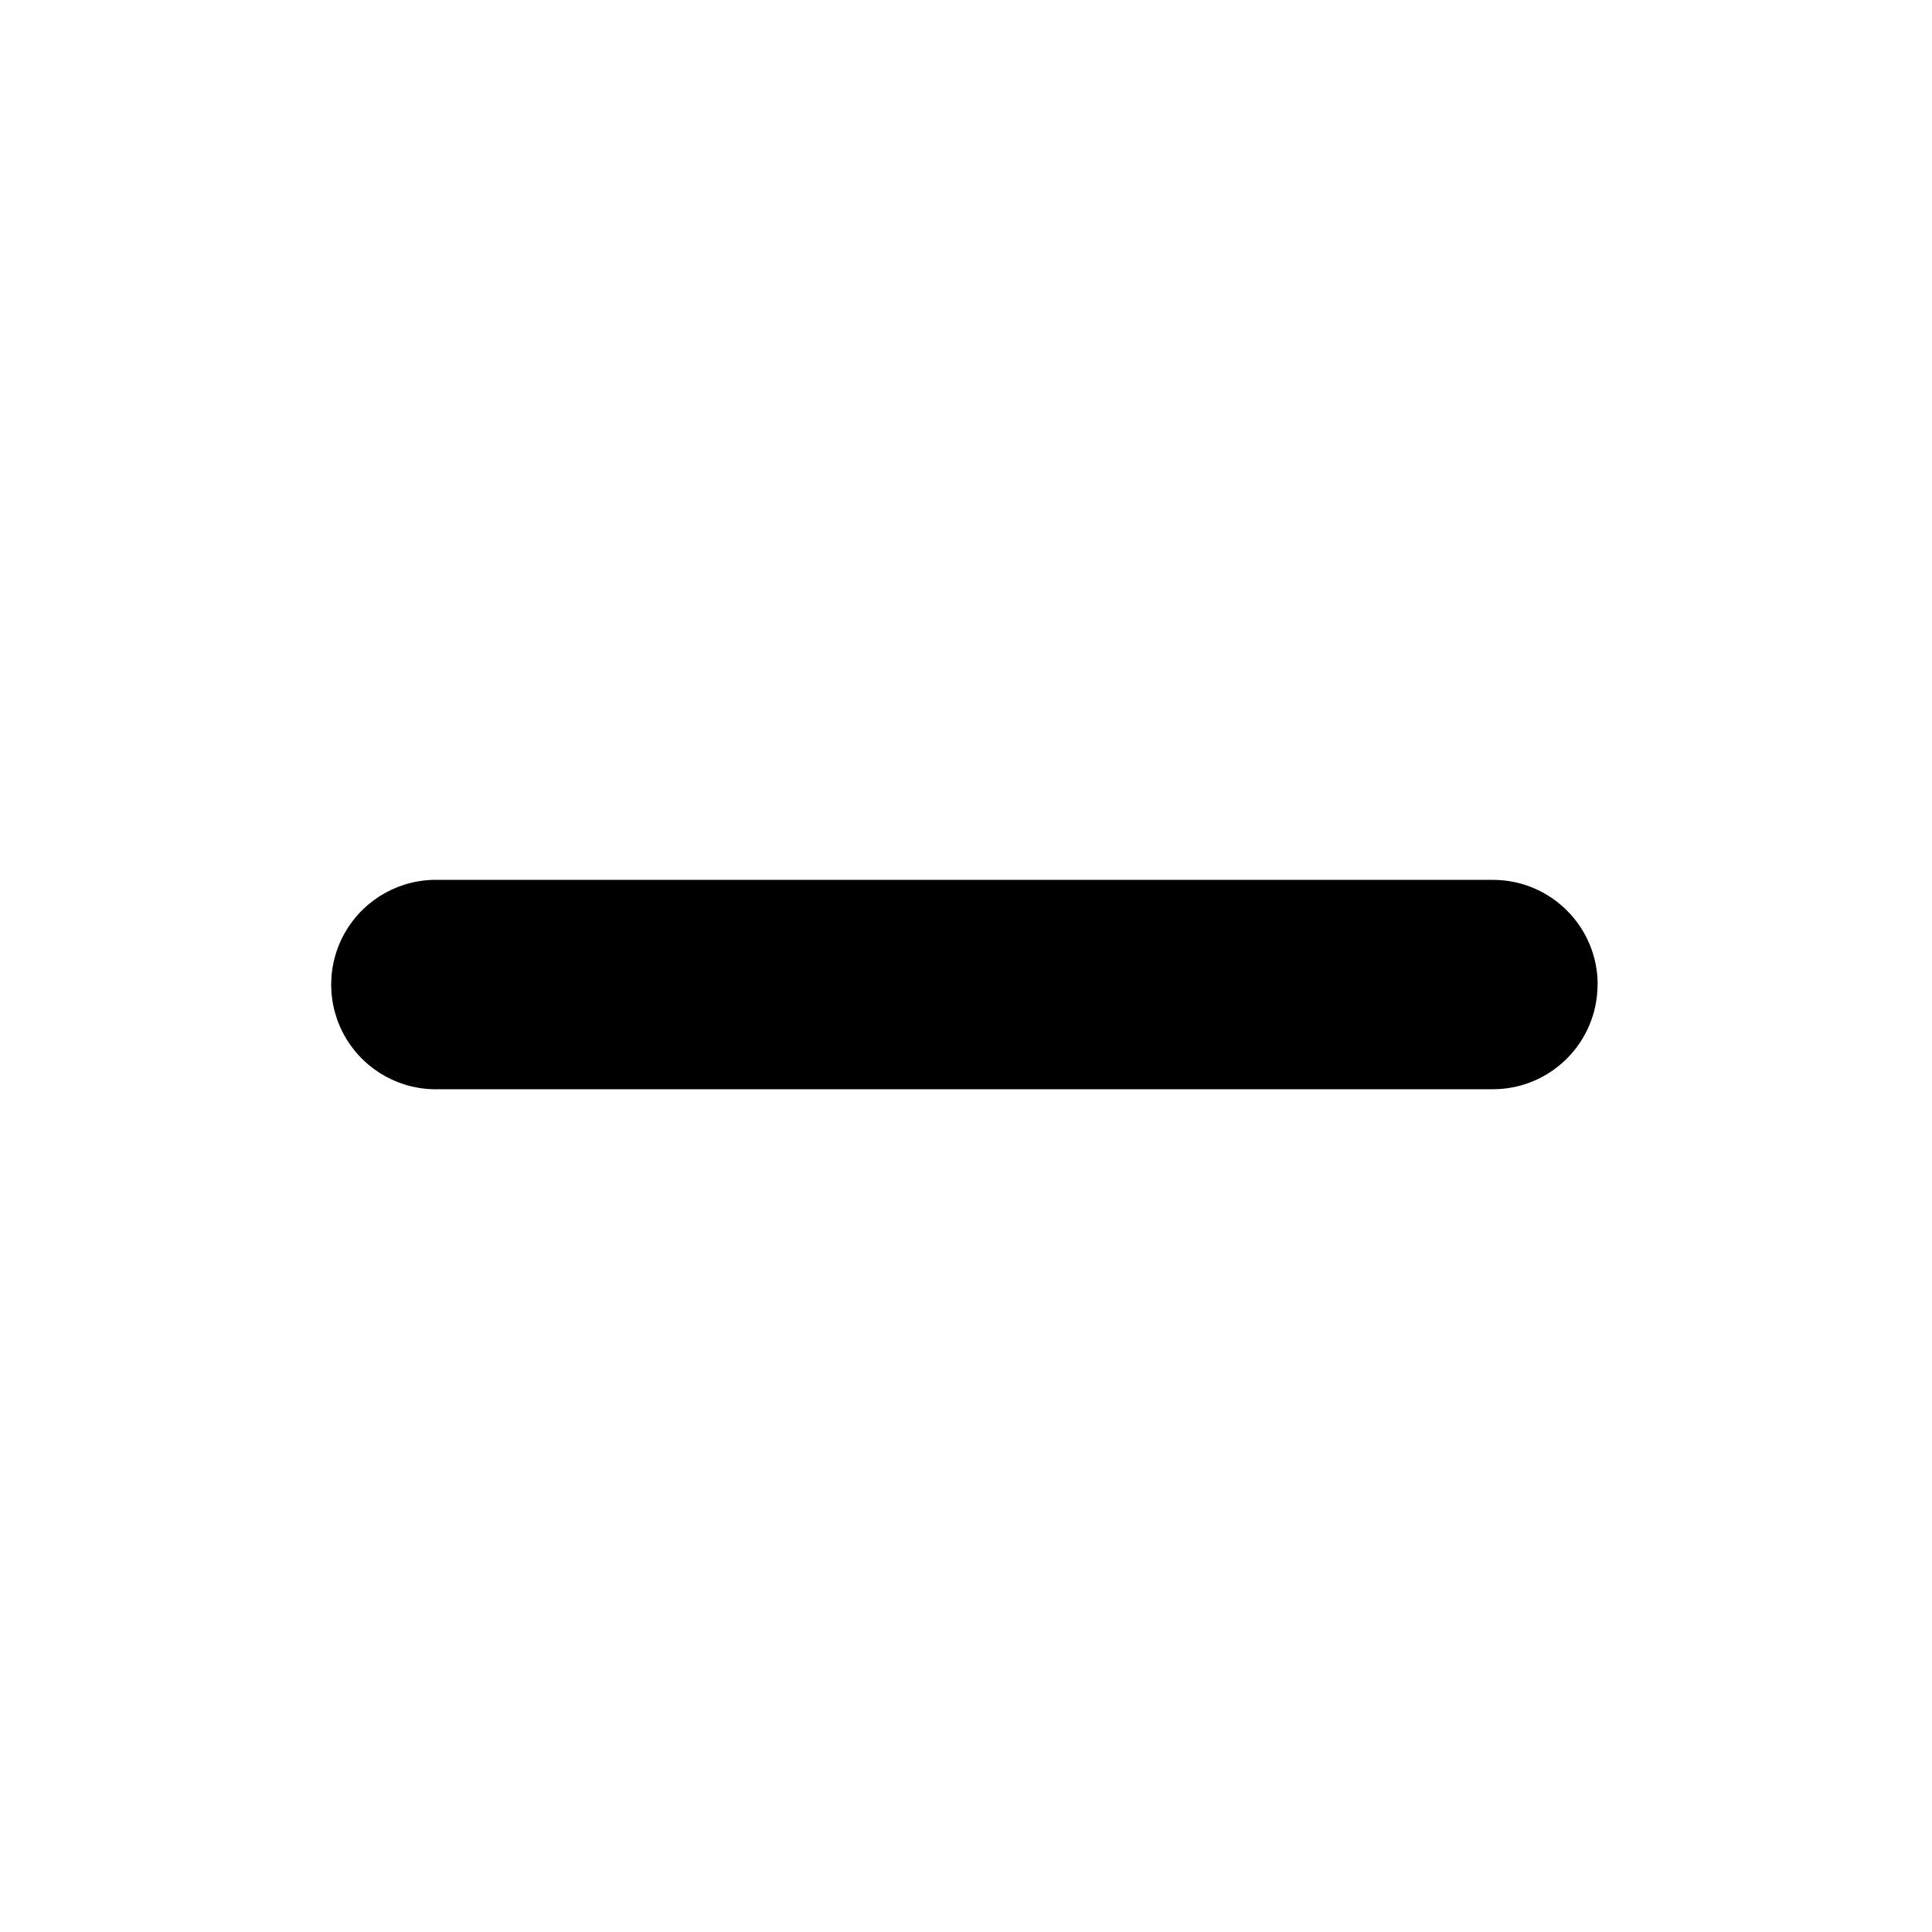
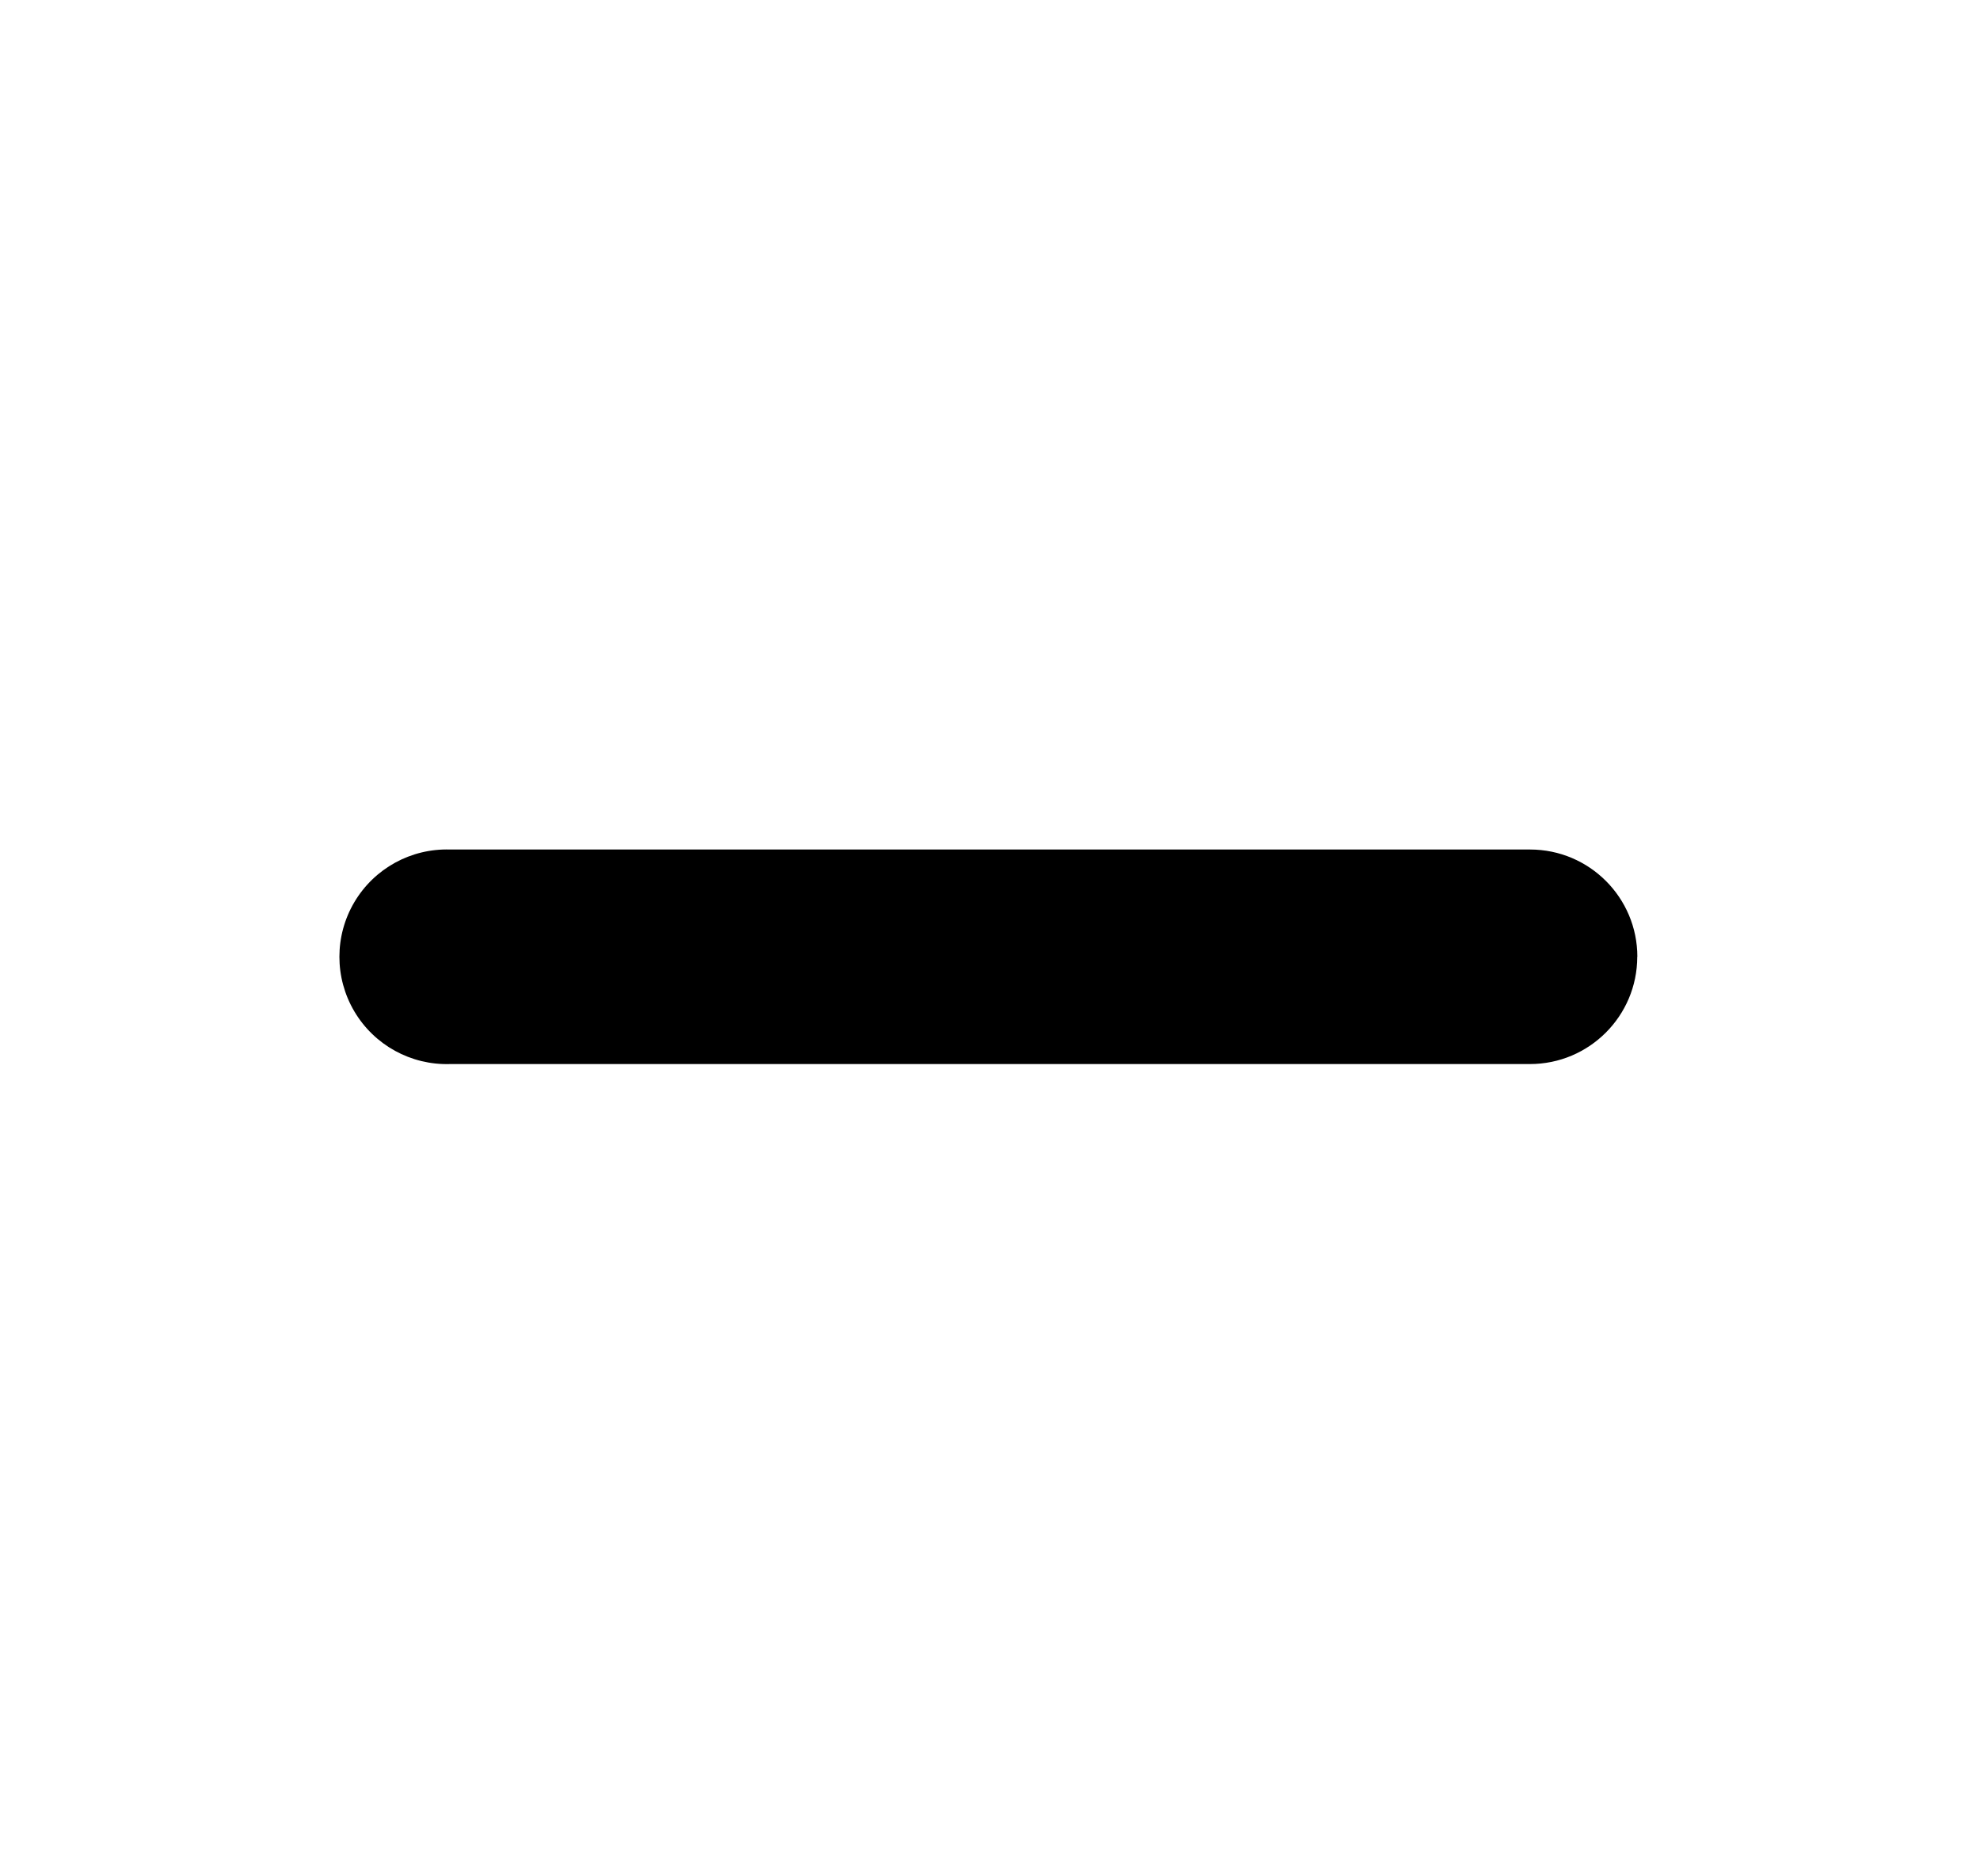
- <svg xmlns="http://www.w3.org/2000/svg" fill="#000000" width="800px" height="800px" viewBox="-3 0 19 18" class="cf-icon-svg">
+ <svg xmlns="http://www.w3.org/2000/svg" fill="#000000" width="100%" height="100%" viewBox="-3 0 19 18" class="cf-icon-svg">
  <path d="M12.711 9.182a1.03 1.03 0 0 1-1.03 1.03H1.319a1.03 1.03 0 1 1 0-2.059h10.364a1.03 1.03 0 0 1 1.029 1.03z" />
</svg>
